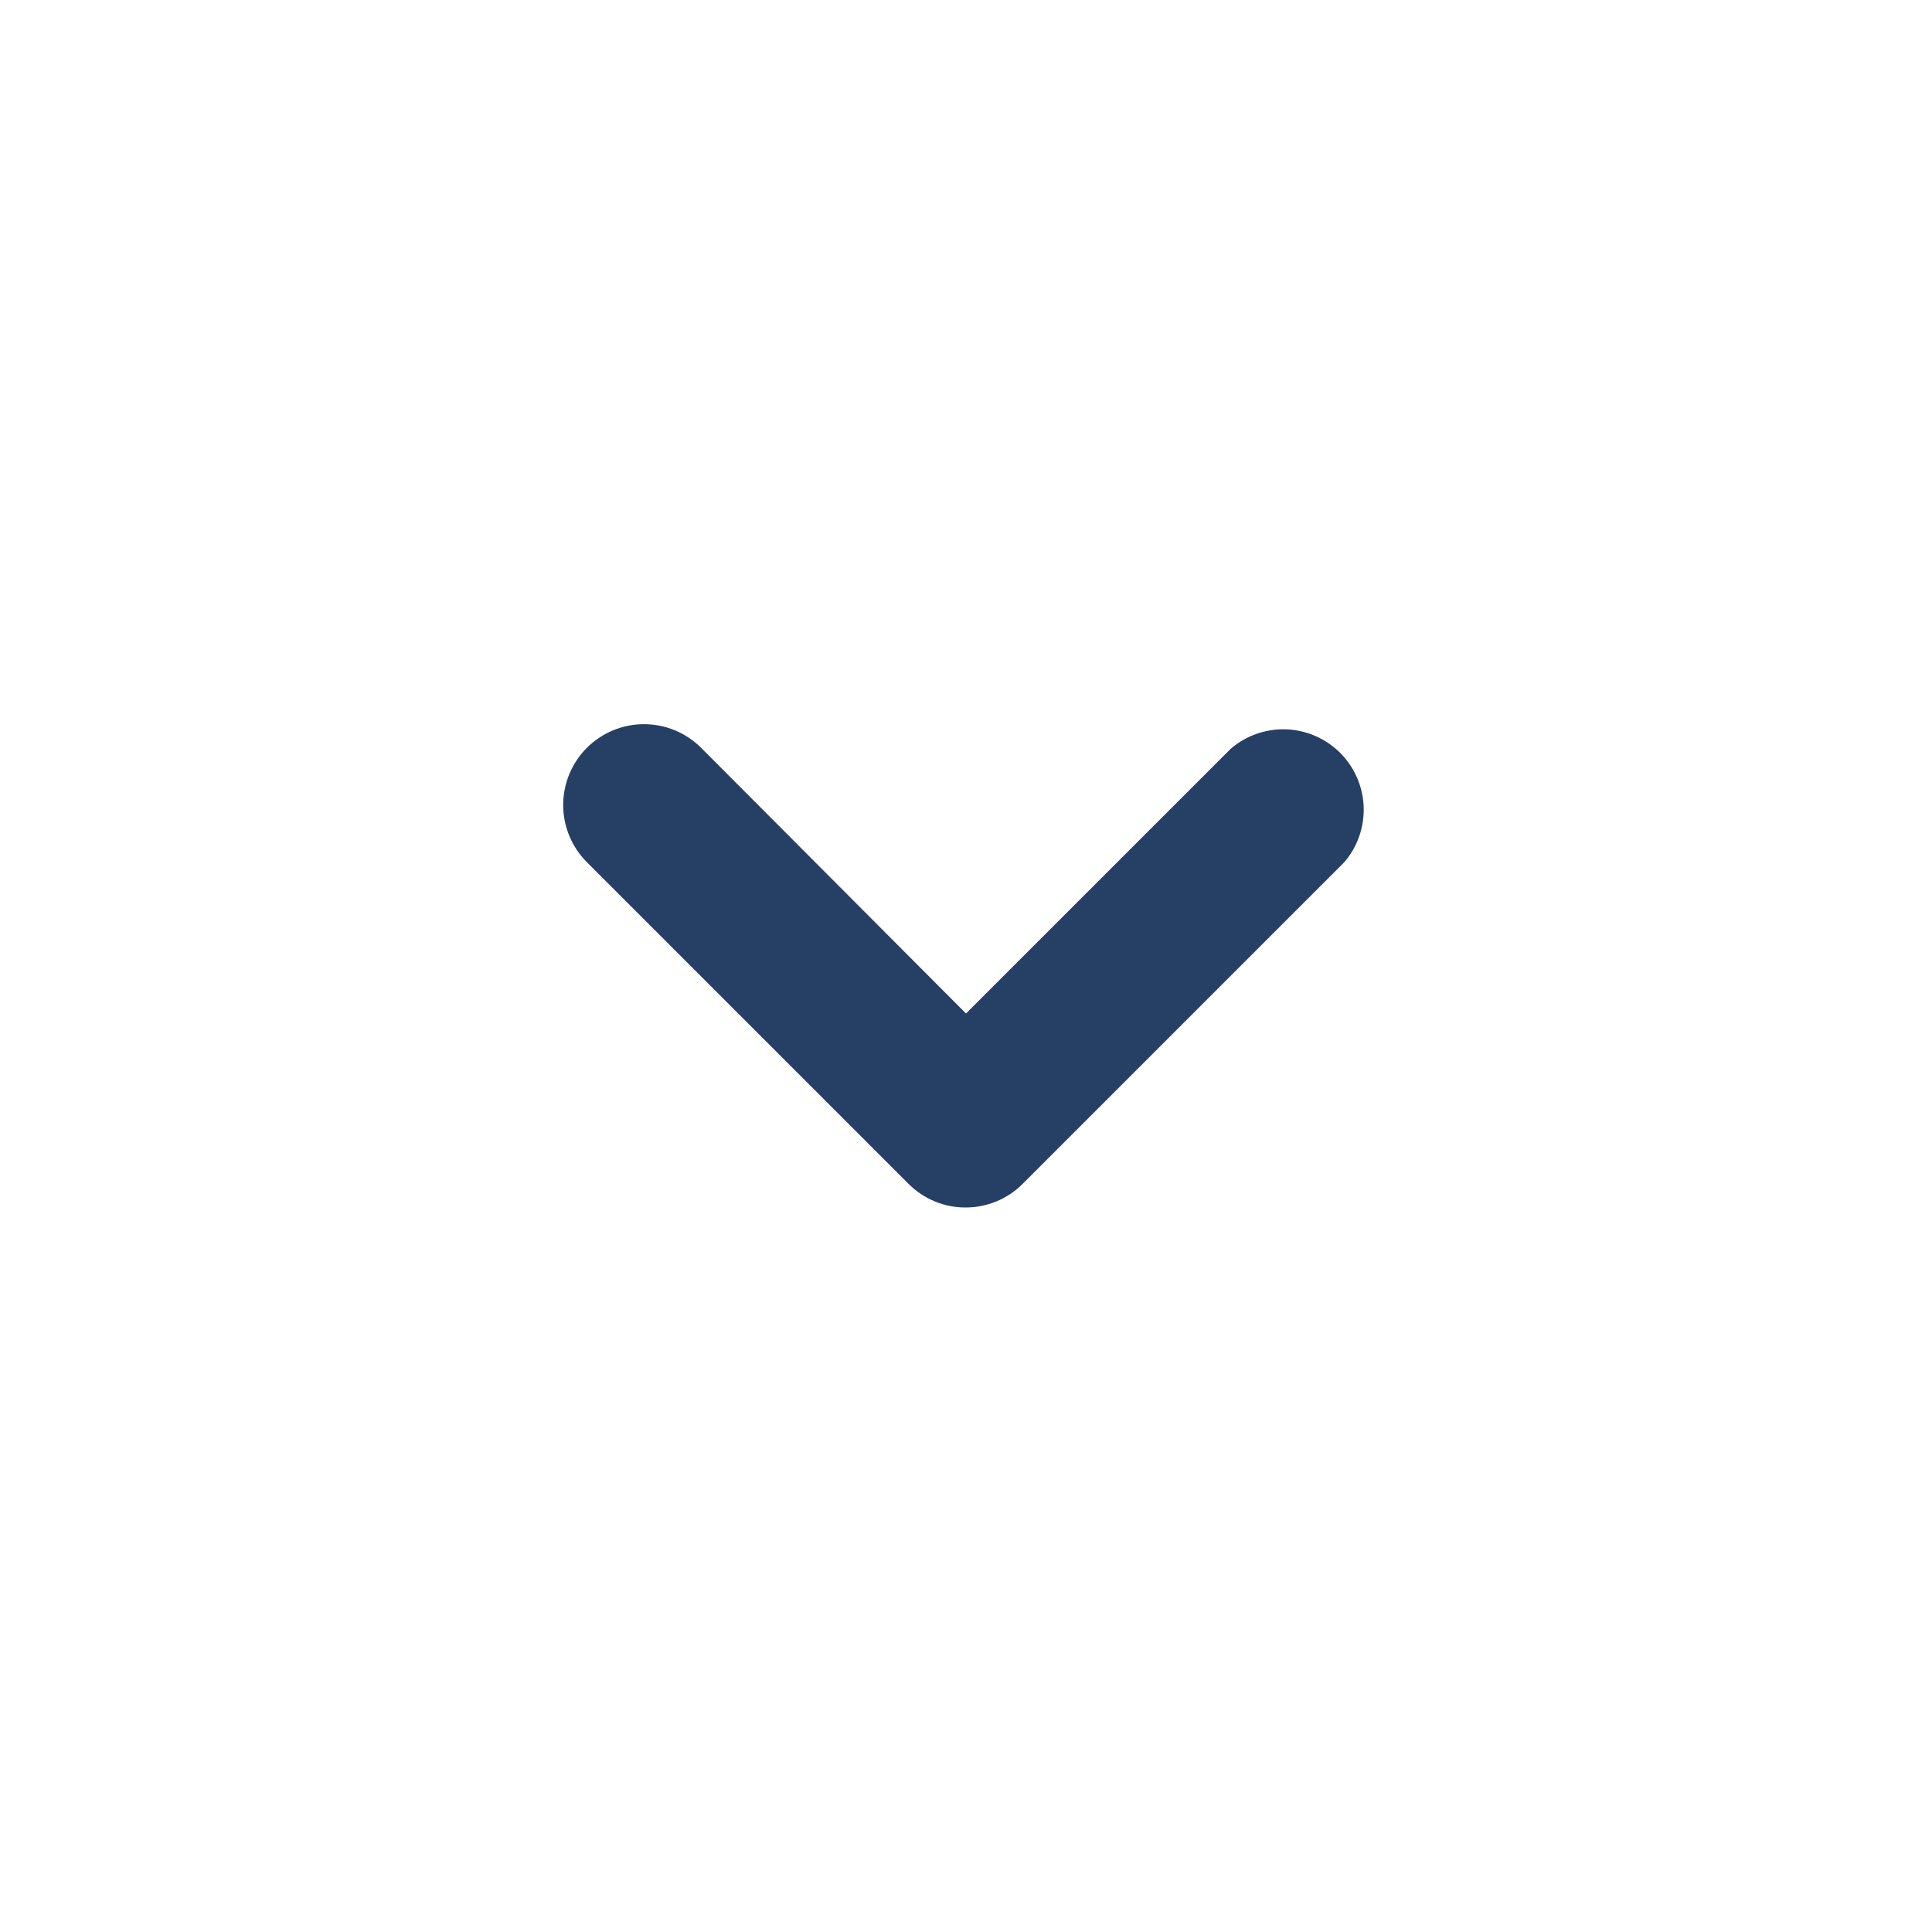
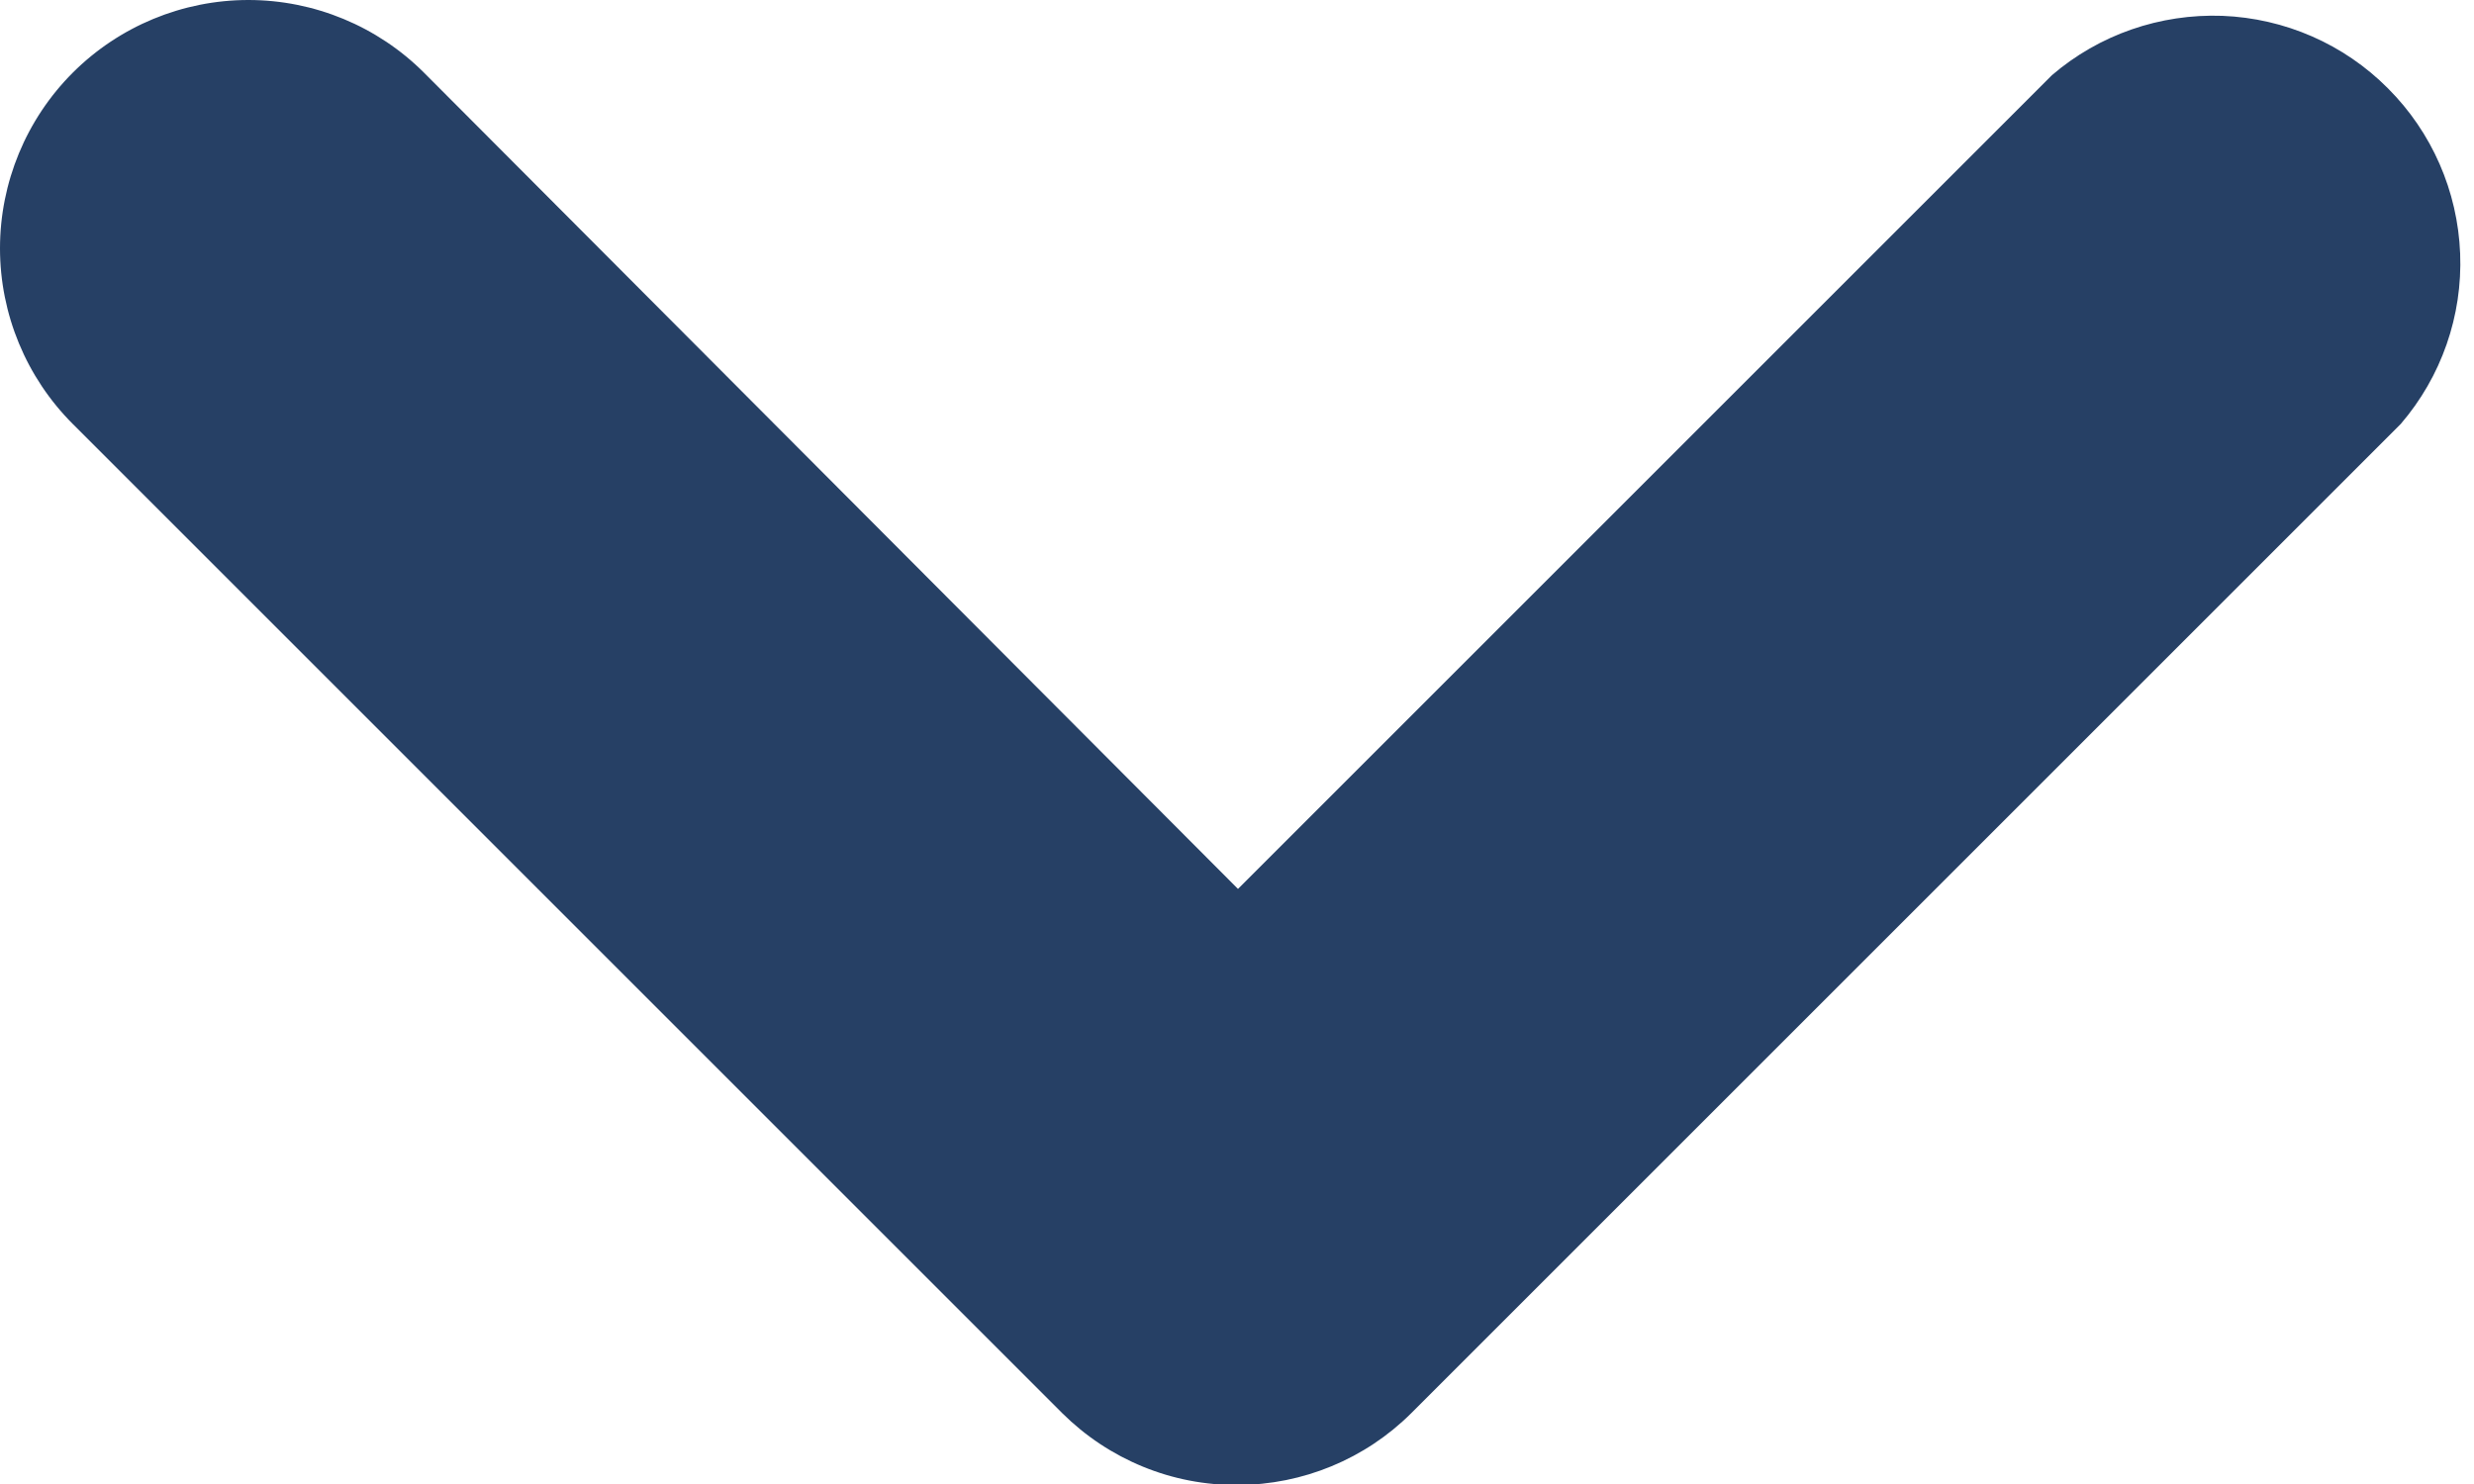
- <svg xmlns="http://www.w3.org/2000/svg" width="24" height="24" viewBox="0 0 24 24" fill="none">
-   <path d="M12 15C11.868 15.001 11.738 14.976 11.616 14.926C11.494 14.876 11.383 14.803 11.29 14.71L7.29 10.71C7.102 10.522 6.996 10.266 6.996 10C6.996 9.734 7.102 9.478 7.29 9.29C7.478 9.102 7.734 8.996 8 8.996C8.266 8.996 8.522 9.102 8.71 9.29L12 12.59L15.29 9.3C15.481 9.136 15.727 9.051 15.979 9.06C16.231 9.07 16.469 9.174 16.648 9.352C16.826 9.531 16.93 9.769 16.94 10.021C16.949 10.273 16.864 10.519 16.7 10.71L12.7 14.71C12.514 14.895 12.262 14.999 12 15Z" fill="#264065" />
+ <svg xmlns="http://www.w3.org/2000/svg" width="10" height="6" viewBox="0 0 10 6" fill="none">
+   <path d="M5.004 6.004C4.872 6.005 4.742 5.98 4.62 5.93C4.498 5.88 4.388 5.807 4.294 5.714L0.294 1.714C0.106 1.526 0 1.27 0 1.004C0 0.738 0.106 0.482 0.294 0.294C0.482 0.106 0.738 0 1.004 0C1.27 0 1.526 0.106 1.714 0.294L5.004 3.594L8.294 0.304C8.485 0.14 8.731 0.055 8.983 0.064C9.235 0.074 9.474 0.178 9.652 0.357C9.83 0.535 9.934 0.773 9.944 1.025C9.954 1.277 9.868 1.523 9.704 1.714L5.704 5.714C5.518 5.899 5.266 6.003 5.004 6.004Z" fill="#264065" />
</svg>
